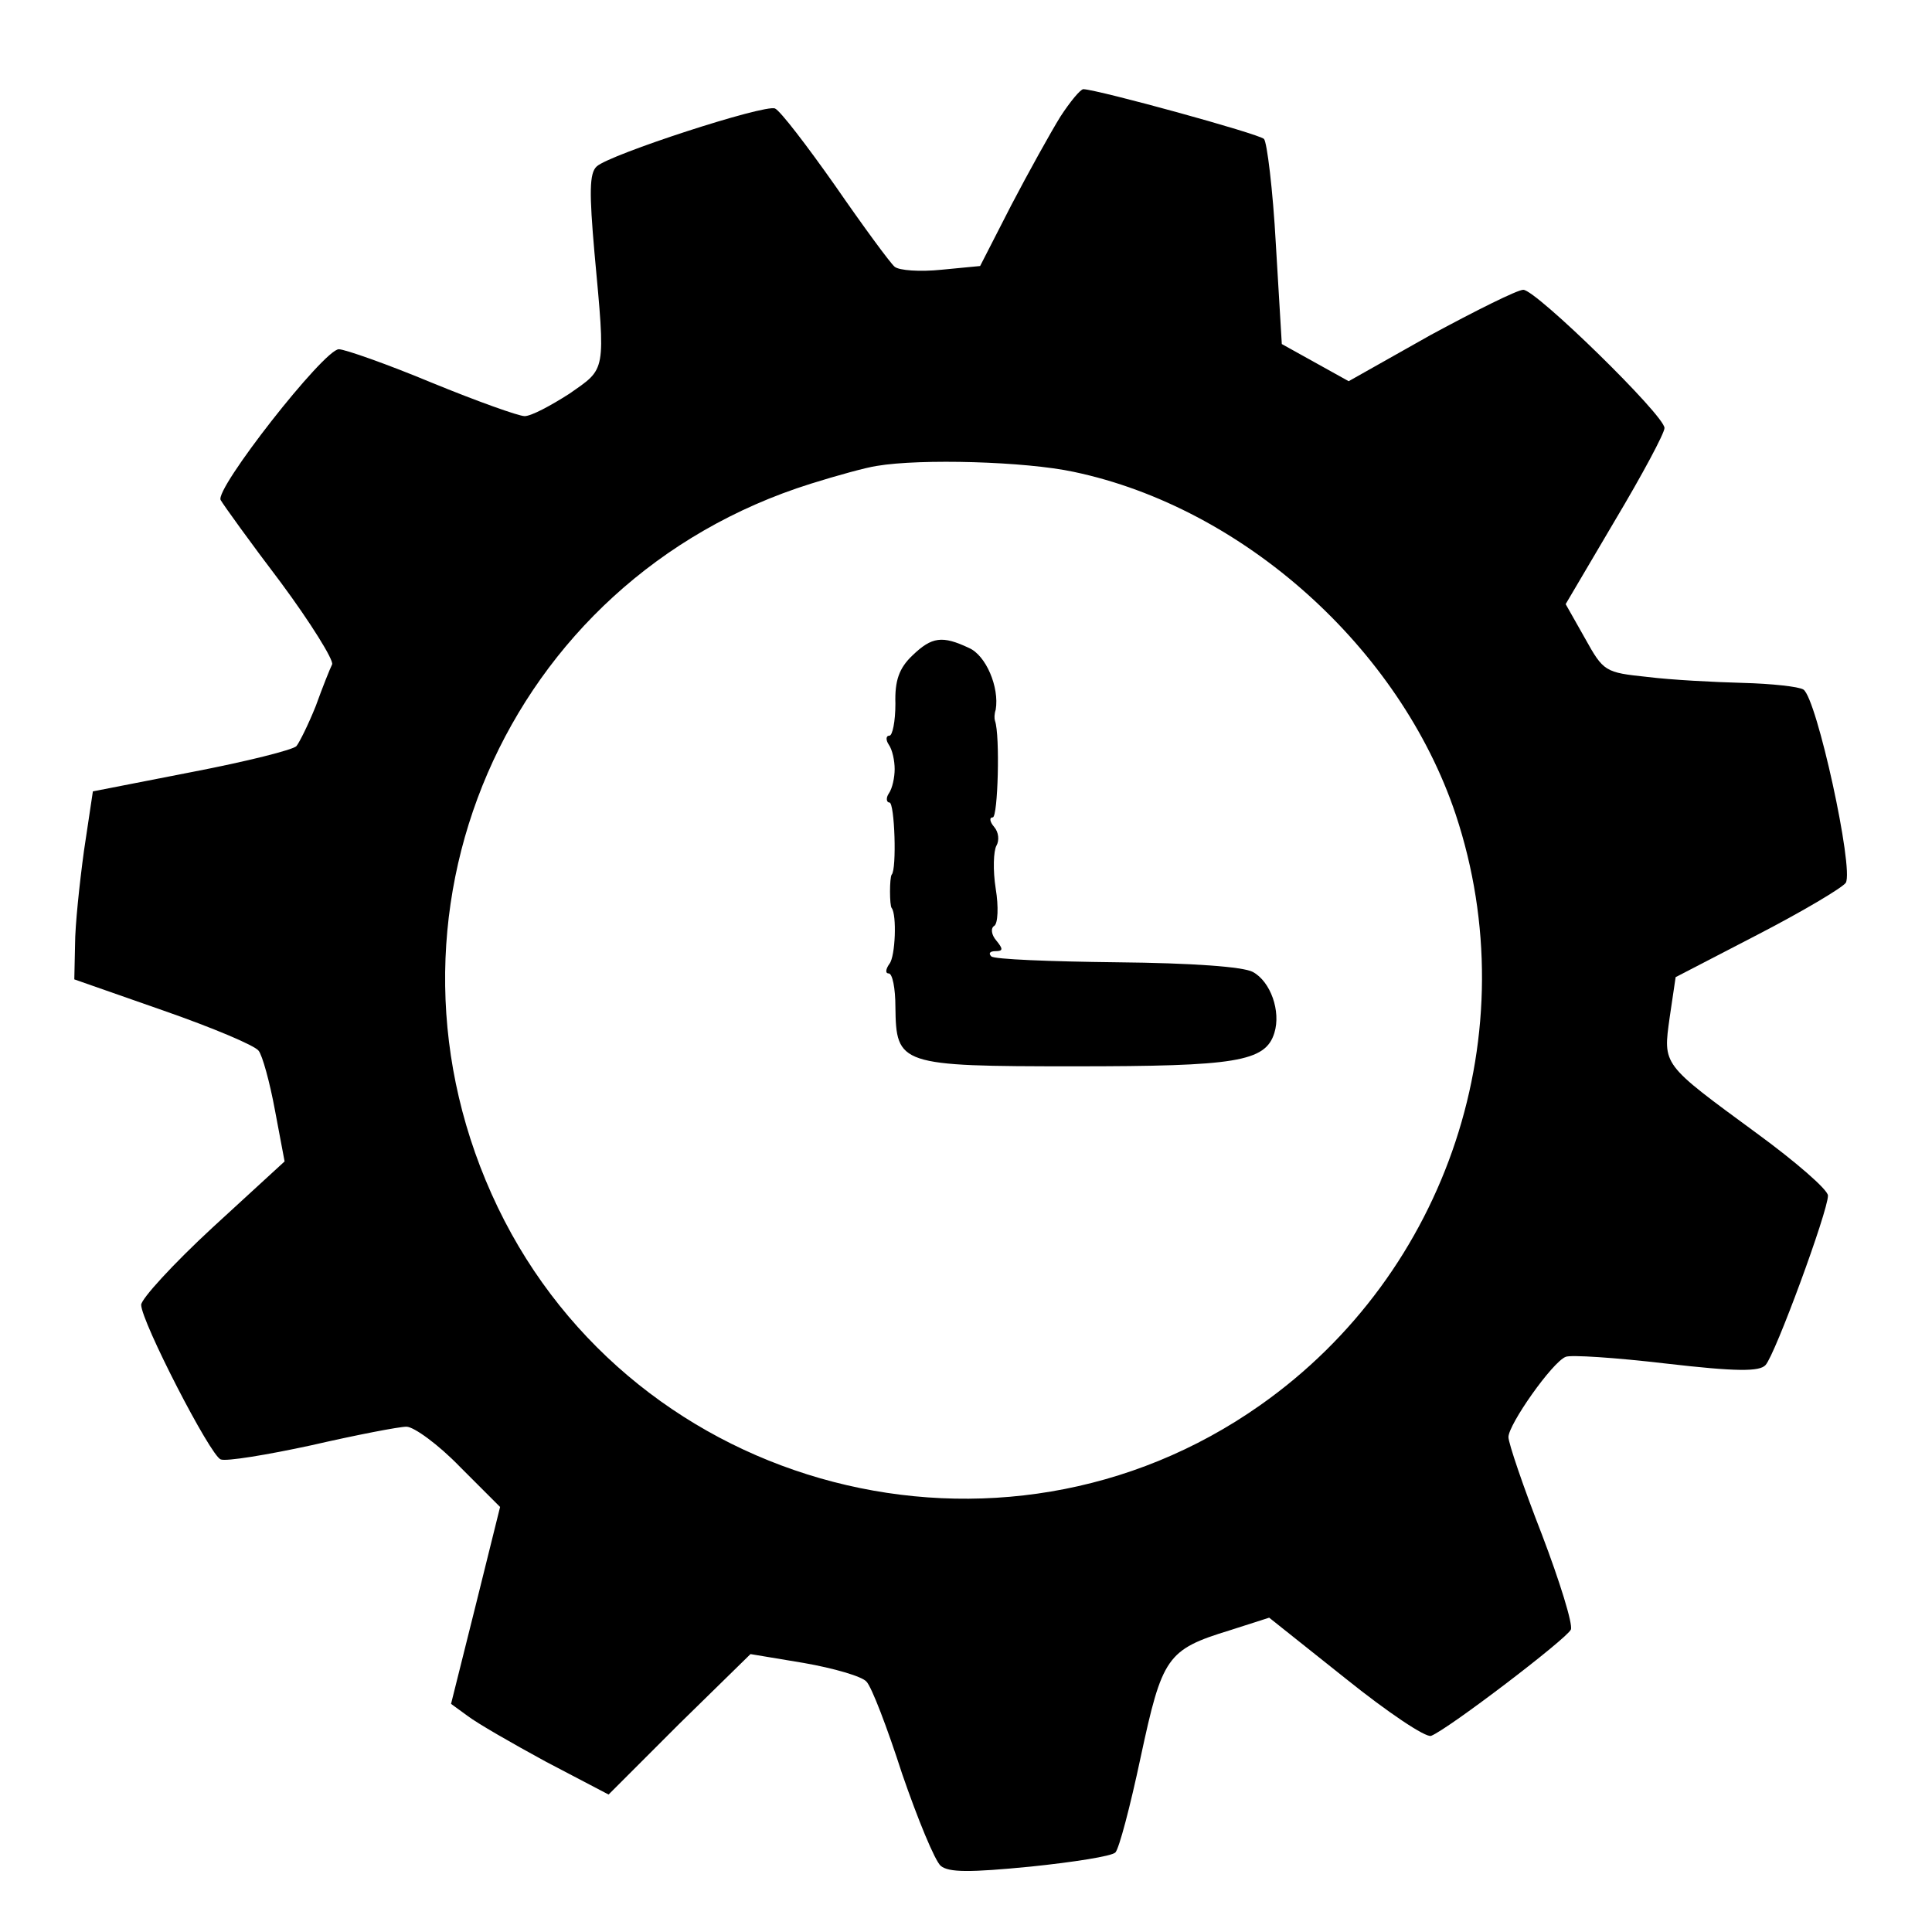
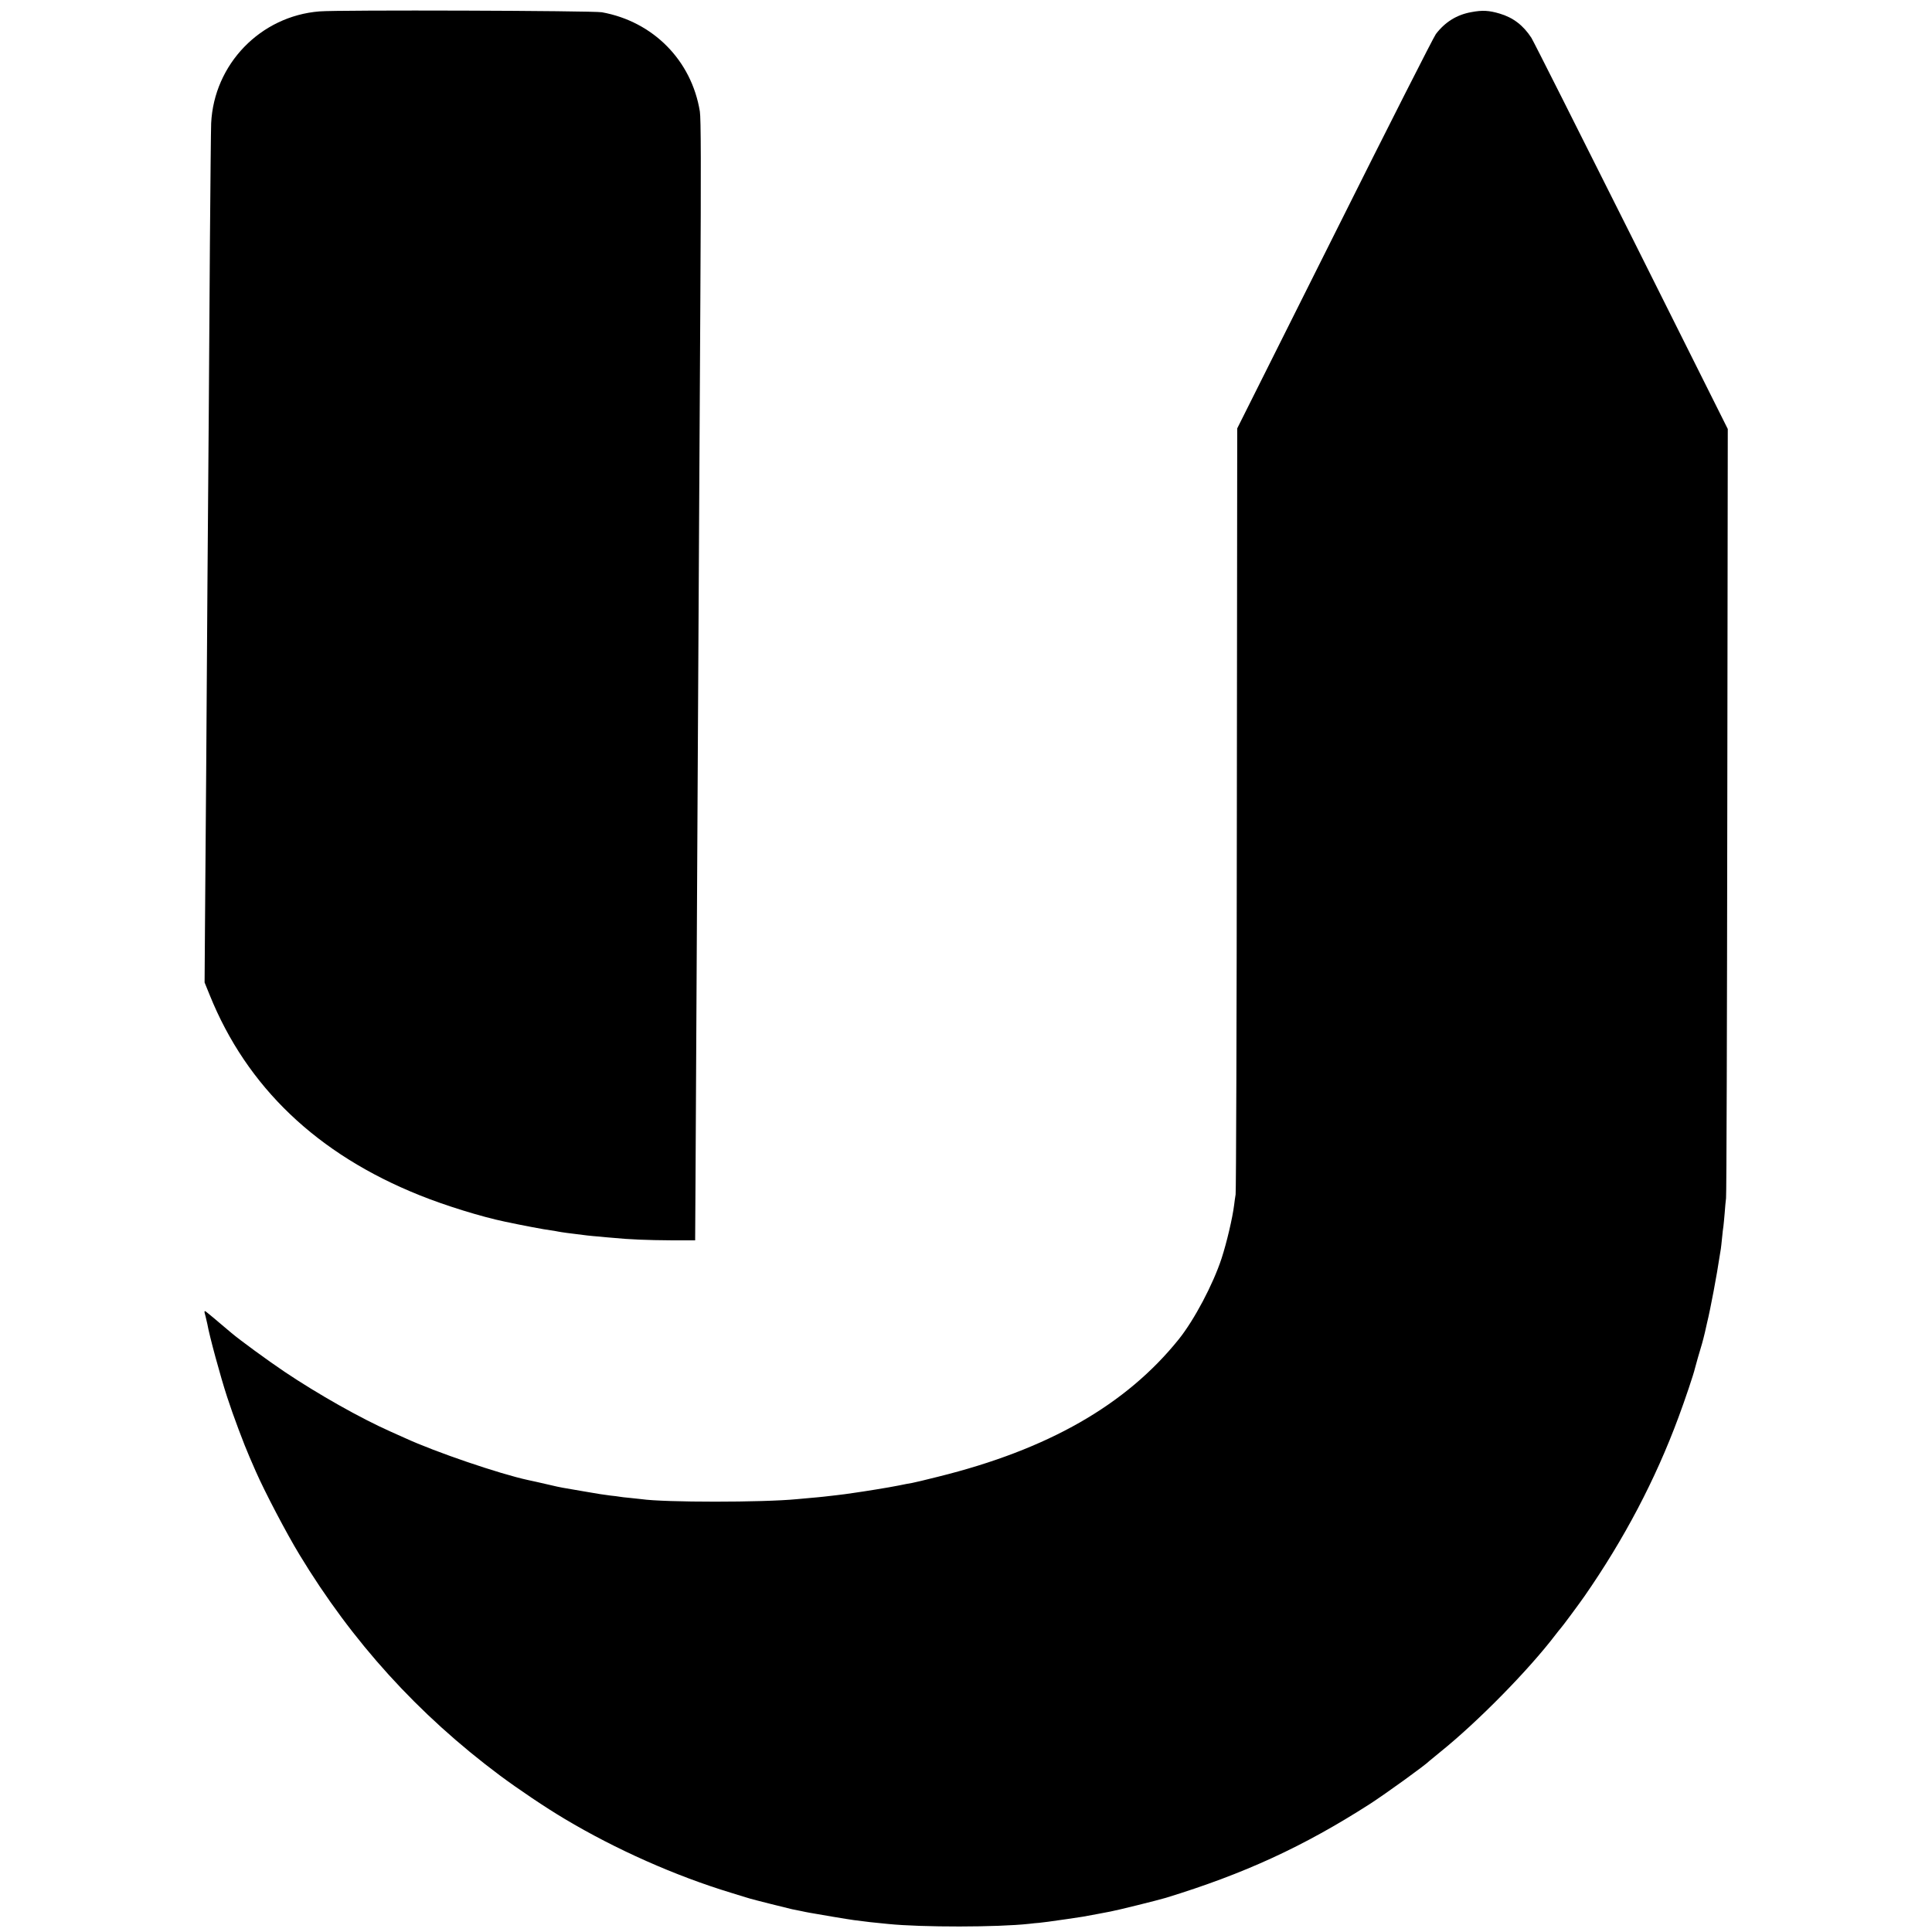
- <svg xmlns="http://www.w3.org/2000/svg" version="1.0" width="260pt" height="260pt" viewBox="0 0 260 260" preserveAspectRatio="xMidYMid meet">
-   <g transform="translate(0,260) scale(0.1,-0.1)" fill="#000000" stroke="none">
-     <path d="M1427 2443 c-13 -21 -43 -75 -66 -119 l-42 -82 -52 -5 c-29 -3 -57 -1 -63 4 -6 5 -42 54 -80 109 -38 54 -74 101 -81 104 -14 6 -223 -62 -240 -78 -10 -9 -10 -36 -3 -116 15 -163 16 -155 -34 -190 -25 -16 -51 -30 -60 -30 -8 0 -64 20 -125 45 -60 25 -117 45 -125 45 -20 0 -168 -189 -159 -203 4 -7 40 -57 81 -111 40 -54 71 -104 69 -110 -3 -6 -13 -31 -22 -56 -10 -25 -22 -49 -26 -54 -4 -5 -68 -21 -141 -35 l-133 -26 -12 -80 c-6 -44 -12 -101 -12 -126 l-1 -47 120 -42 c66 -23 123 -47 128 -54 5 -6 15 -42 22 -80 l13 -69 -97 -89 c-53 -49 -96 -96 -96 -104 0 -22 93 -203 107 -208 7 -3 62 6 122 19 61 14 118 25 128 25 10 0 43 -24 72 -54 l54 -54 -33 -133 -33 -132 22 -16 c13 -10 60 -37 106 -62 l84 -44 95 95 96 94 72 -12 c40 -7 78 -18 84 -25 7 -7 28 -62 48 -124 21 -61 44 -117 52 -124 11 -9 39 -9 121 -1 58 6 109 14 114 19 5 5 20 62 34 128 29 135 35 145 120 171 l53 17 103 -82 c56 -45 108 -80 115 -77 23 9 183 131 188 143 3 7 -15 65 -39 128 -25 64 -45 123 -45 131 0 17 59 101 77 108 6 3 67 -1 135 -9 95 -11 126 -11 134 -2 13 14 84 207 84 228 0 8 -44 46 -96 84 -128 94 -126 91 -117 156 l8 54 110 57 c60 31 114 63 119 70 11 19 -39 248 -57 260 -6 4 -43 8 -82 9 -38 1 -96 4 -128 8 -57 6 -59 7 -84 52 l-26 46 66 112 c37 62 67 118 67 125 0 17 -173 186 -190 186 -8 0 -64 -28 -125 -61 l-110 -62 -45 25 -45 25 -8 134 c-4 74 -12 138 -16 142 -7 7 -222 66 -243 67 -4 0 -18 -17 -31 -37z m18 -478 c228 -48 439 -237 514 -461 97 -292 -10 -617 -263 -795 -349 -246 -841 -118 -1026 266 -187 389 10 845 421 974 35 11 75 22 89 24 59 10 200 6 265 -8z" />
-     <path d="M1228 1718 c-18 -17 -24 -34 -23 -65 0 -24 -4 -43 -8 -43 -5 0 -5 -6 -1 -12 5 -7 8 -22 8 -33 0 -11 -3 -26 -8 -33 -4 -6 -3 -12 1 -12 7 0 10 -90 3 -97 -3 -4 -3 -42 0 -45 7 -9 5 -65 -3 -75 -5 -7 -6 -13 -1 -13 5 0 9 -20 9 -45 1 -78 5 -80 241 -80 217 0 257 6 269 45 9 29 -5 69 -29 82 -13 7 -81 12 -183 13 -89 1 -166 4 -169 8 -4 4 -2 7 6 7 10 0 10 3 1 14 -7 8 -8 17 -3 20 5 3 6 26 2 50 -4 25 -3 51 1 58 4 7 3 18 -3 25 -6 7 -7 13 -2 13 7 0 10 111 3 130 -1 3 -1 9 1 15 5 30 -13 73 -36 83 -36 17 -50 15 -76 -10z" />
+ <svg xmlns="http://www.w3.org/2000/svg" version="1.0" width="1560pt" height="1560pt" viewBox="0 0 1560 1560" preserveAspectRatio="xMidYMid meet">
+   <g transform="translate(0,1560) scale(0.1,-0.1)" fill="#000000" stroke="none">
+     <path d="M2580 15508 c-477 -38 -852 -426 -875 -903 -2 -44 -6 -476 -10 -960 -6 -966 -12 -1792 -20 -2765 -2 -349 -7 -1020 -10 -1490 -4 -470 -8 -1050 -10 -1289 l-3 -434 41 -101 c300 -744 869 -1286 1695 -1617 206 -83 499 -174 692 -214 121 -26 326 -65 365 -69 28 -4 57 -9 65 -11 8 -2 38 -6 65 -10 28 -3 64 -8 80 -10 50 -7 116 -15 185 -20 36 -4 85 -8 110 -10 129 -13 285 -19 464 -20 l199 0 3 490 c3 552 13 2530 19 3530 2 363 7 1178 10 1810 4 633 8 1429 10 1770 6 1072 5 1458 -4 1515 -67 412 -377 726 -791 801 -72 13 -2127 20 -2280 7z" />
+     <path d="M11880 15502 c-117 -21 -211 -79 -286 -177 -17 -22 -385 -747 -817 -1612 l-787 -1572 -3 -3073 c-1 -1690 -6 -3091 -10 -3113 -4 -22 -9 -60 -12 -85 -13 -105 -60 -304 -101 -430 -69 -211 -221 -498 -346 -654 -426 -530 -1055 -890 -1944 -1110 -98 -25 -192 -47 -209 -50 -16 -2 -66 -12 -110 -21 -79 -16 -278 -48 -365 -60 -25 -3 -56 -8 -70 -10 -25 -3 -102 -13 -170 -20 -19 -2 -66 -7 -105 -10 -38 -3 -88 -8 -110 -10 -276 -27 -1069 -27 -1255 0 -14 2 -56 6 -93 10 -37 3 -76 8 -86 10 -10 2 -42 6 -72 9 -30 3 -121 17 -204 32 -82 14 -163 28 -180 31 -16 2 -68 14 -115 25 -103 24 -114 26 -165 37 -232 50 -751 227 -996 340 -35 16 -86 39 -114 51 -243 108 -585 301 -855 482 -140 94 -365 259 -430 314 -14 12 -54 46 -89 75 -35 30 -79 67 -98 82 -36 31 -38 29 -23 -23 5 -19 11 -46 14 -60 16 -94 106 -425 160 -590 47 -146 138 -387 181 -485 7 -16 30 -68 50 -115 72 -164 246 -497 353 -673 426 -704 957 -1289 1617 -1782 152 -113 370 -260 525 -352 412 -246 893 -460 1345 -597 66 -21 134 -41 150 -46 33 -10 308 -79 340 -86 11 -2 43 -8 70 -14 28 -6 61 -13 75 -15 47 -9 315 -54 355 -59 122 -16 133 -17 275 -31 274 -28 885 -27 1140 1 25 3 61 7 80 8 39 4 78 9 230 31 119 17 135 20 240 40 41 8 89 17 105 20 43 7 387 92 449 111 633 194 1111 414 1646 757 127 82 450 315 480 347 3 3 43 36 90 74 302 243 712 660 930 946 19 25 37 47 40 50 9 8 150 198 193 260 321 462 574 943 760 1446 52 139 124 354 132 392 2 9 13 49 24 87 32 106 40 134 57 205 8 36 16 72 18 80 27 109 80 392 101 535 4 22 8 49 10 61 2 11 6 52 10 90 4 38 8 80 11 94 2 14 6 61 10 105 3 44 8 98 11 120 4 22 8 1428 10 3125 l4 3086 -777 1554 c-428 855 -792 1578 -809 1605 -65 100 -147 163 -255 195 -87 26 -141 29 -230 12z" />
  </g>
</svg>
